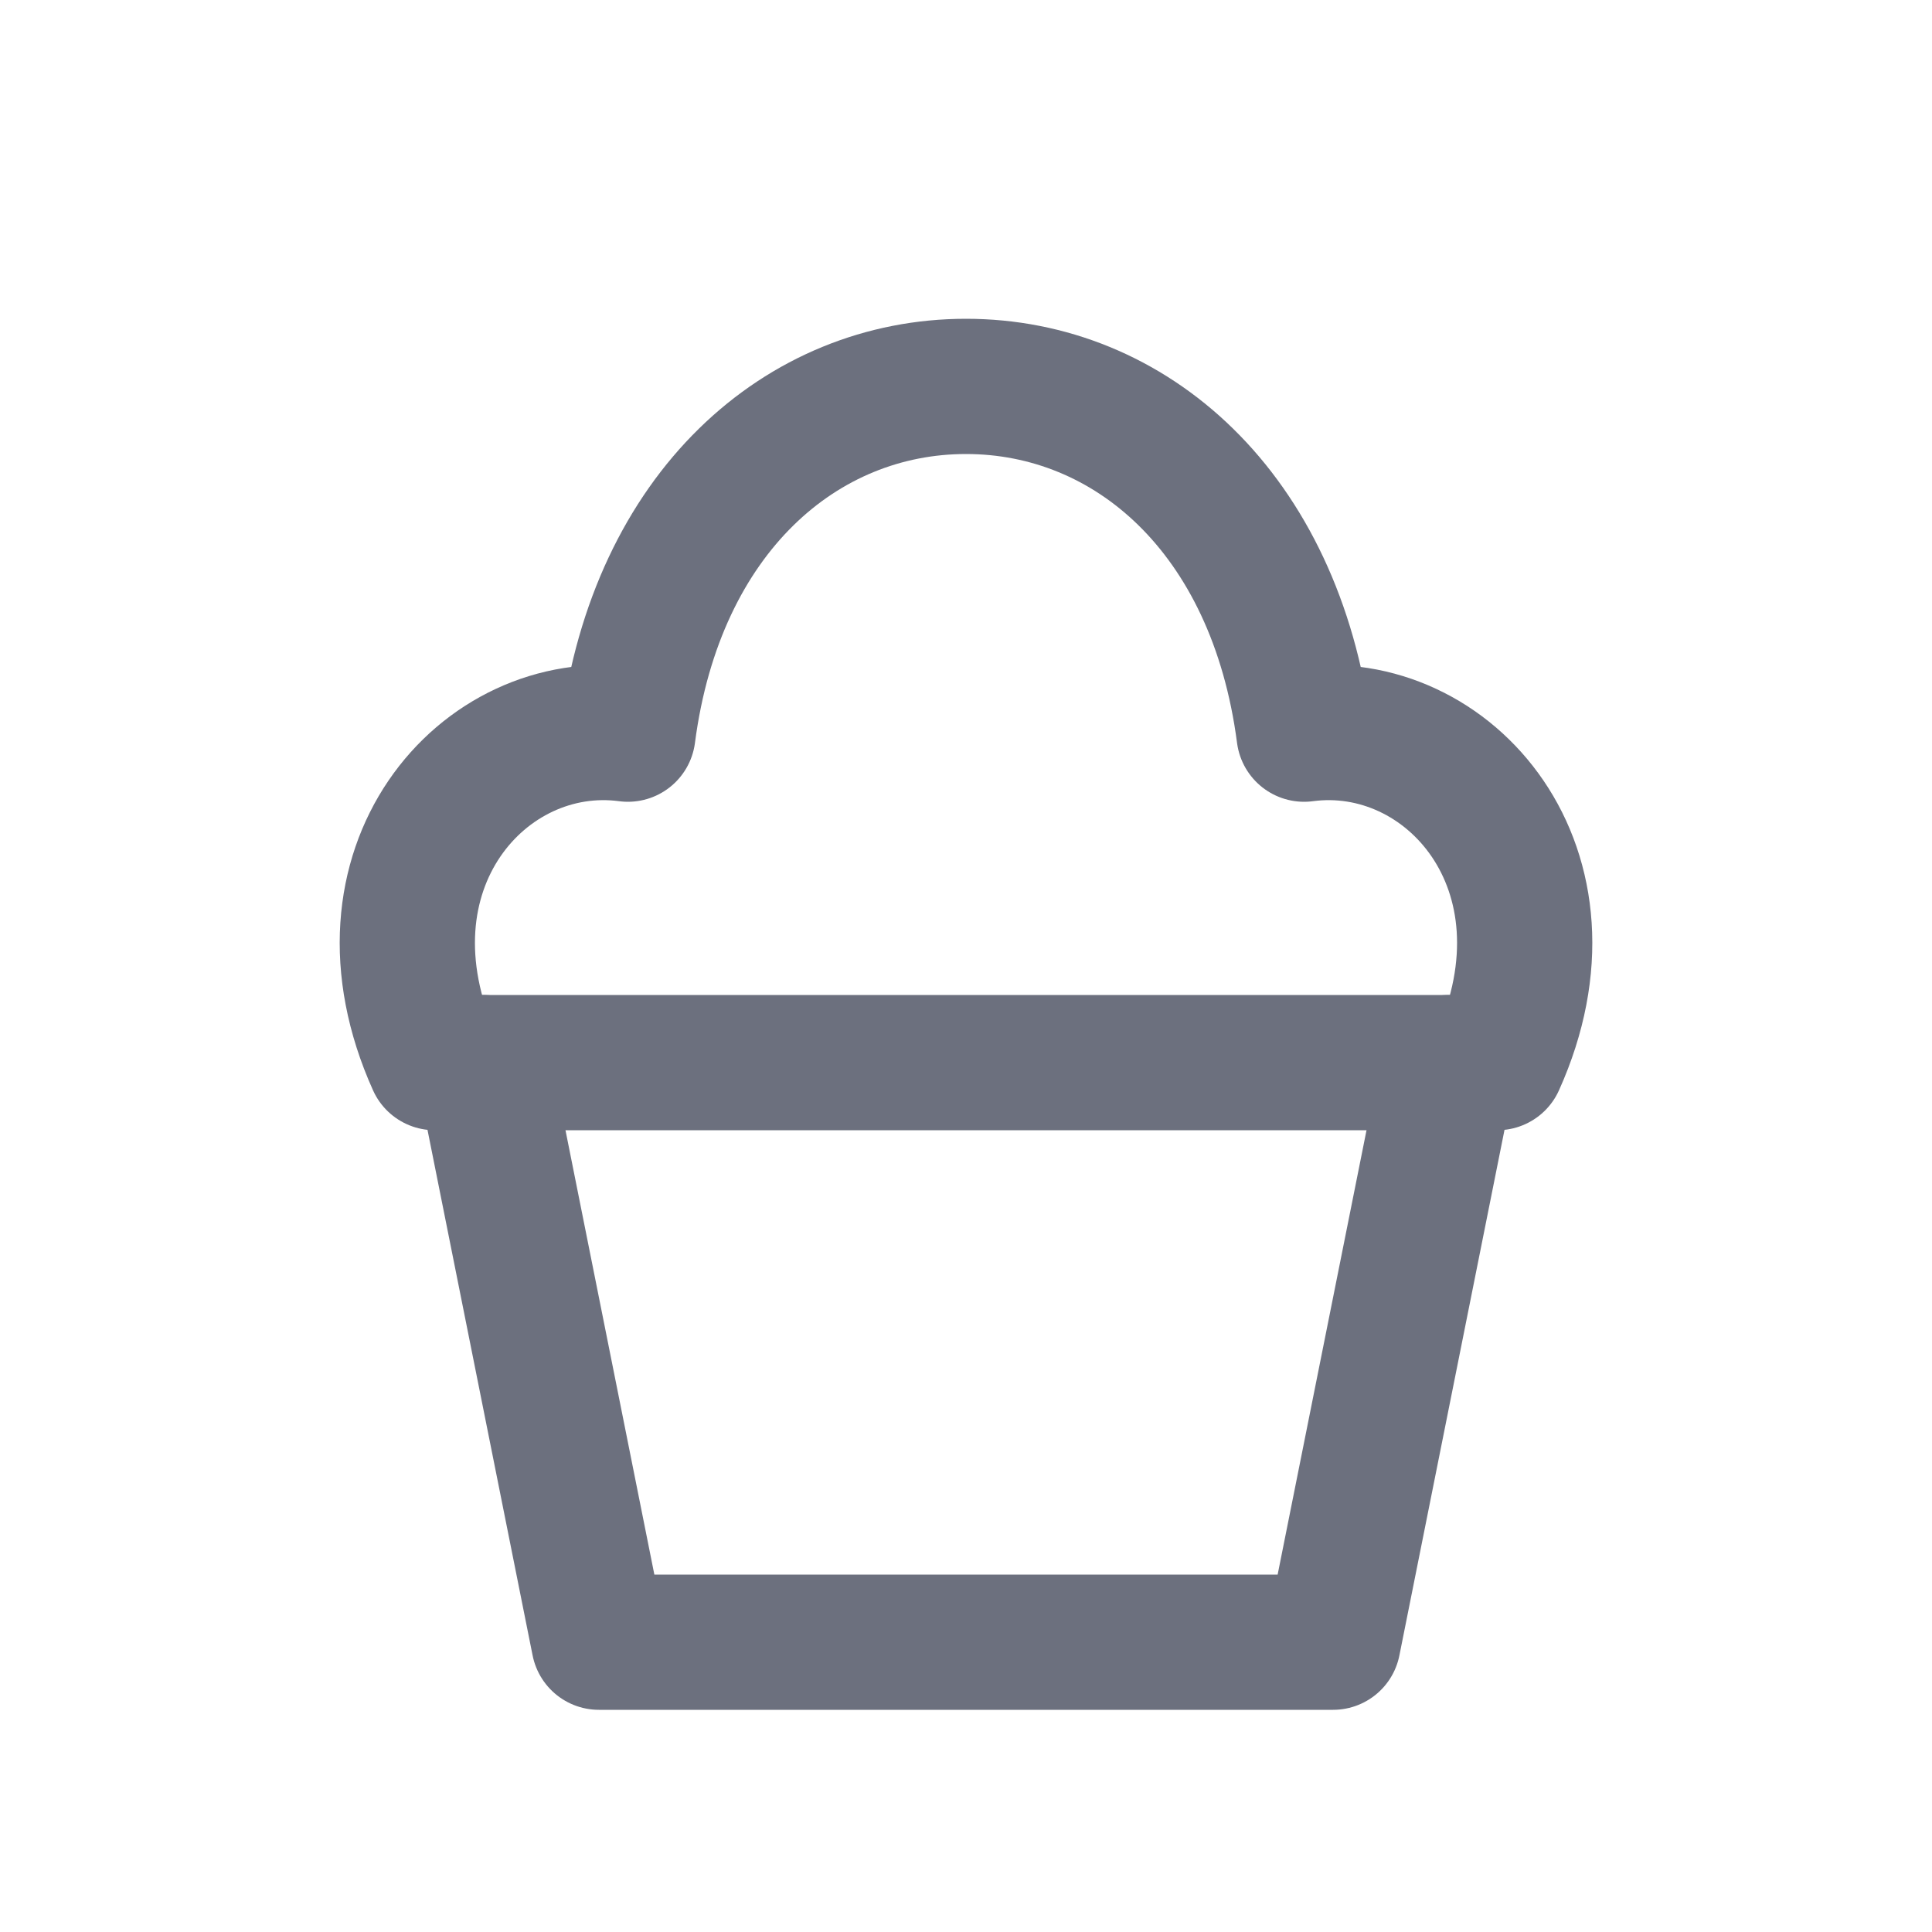
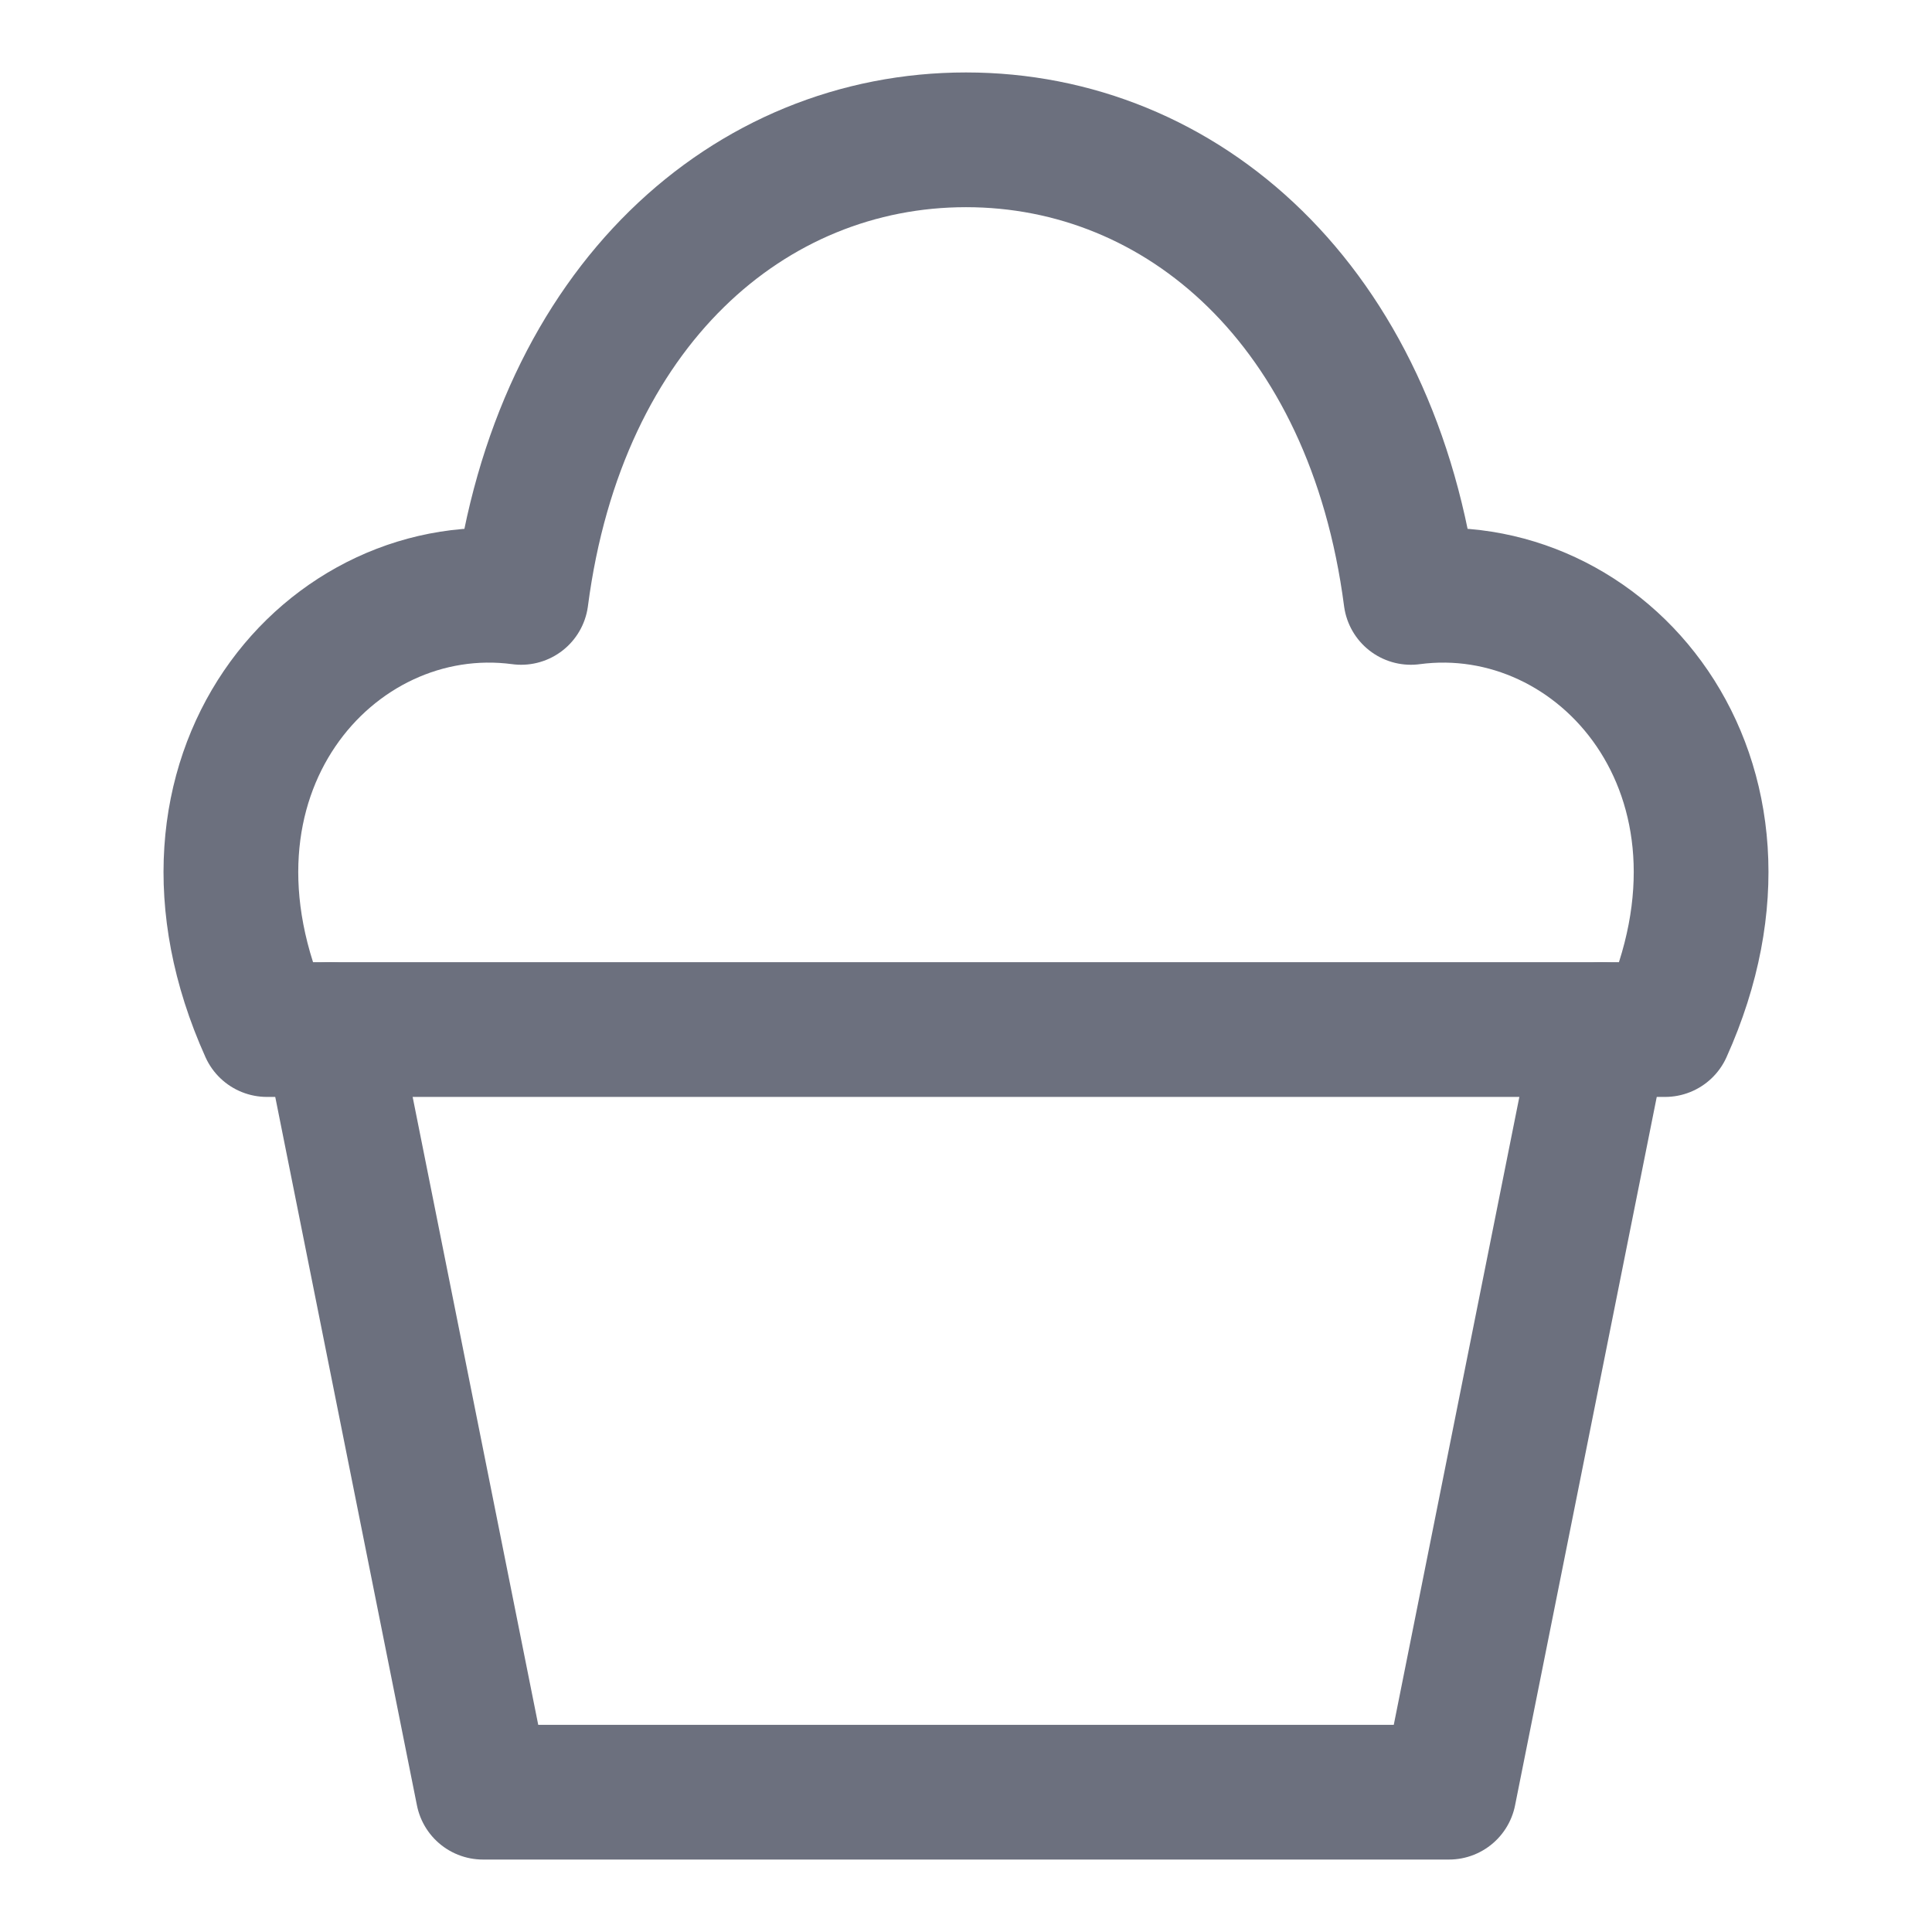
- <svg xmlns="http://www.w3.org/2000/svg" width="16" height="16" viewBox="0 0 20 20" fill="none">
-   <path d="M5 11l1.2 6h7.6L15 11" stroke="#6C707E" stroke-width="1.4" stroke-linecap="round" stroke-linejoin="round" />
-   <path d="M4.5 11c-.9-2 .5-3.6 2-3.4C6.8 5.3 8.3 4 10 4s3.2 1.3 3.5 3.6c1.5-.2 2.9 1.4 2 3.4z" stroke="#6C707E" stroke-width="1.4" stroke-linecap="round" stroke-linejoin="round" />
+ <svg xmlns="http://www.w3.org/2000/svg" width="16" height="16" viewBox="2.4 2.9 15.2 15.2" fill="none">
+   <path d="M5 11l1.2 6h7.6L15 11" stroke="#6C707E" stroke-width="1.06" stroke-linecap="round" stroke-linejoin="round" />
+   <path d="M4.5 11c-.9-2 .5-3.6 2-3.4C6.8 5.3 8.3 4 10 4s3.2 1.3 3.5 3.6c1.5-.2 2.9 1.4 2 3.4z" stroke="#6C707E" stroke-width="1.06" stroke-linecap="round" stroke-linejoin="round" />
</svg>
